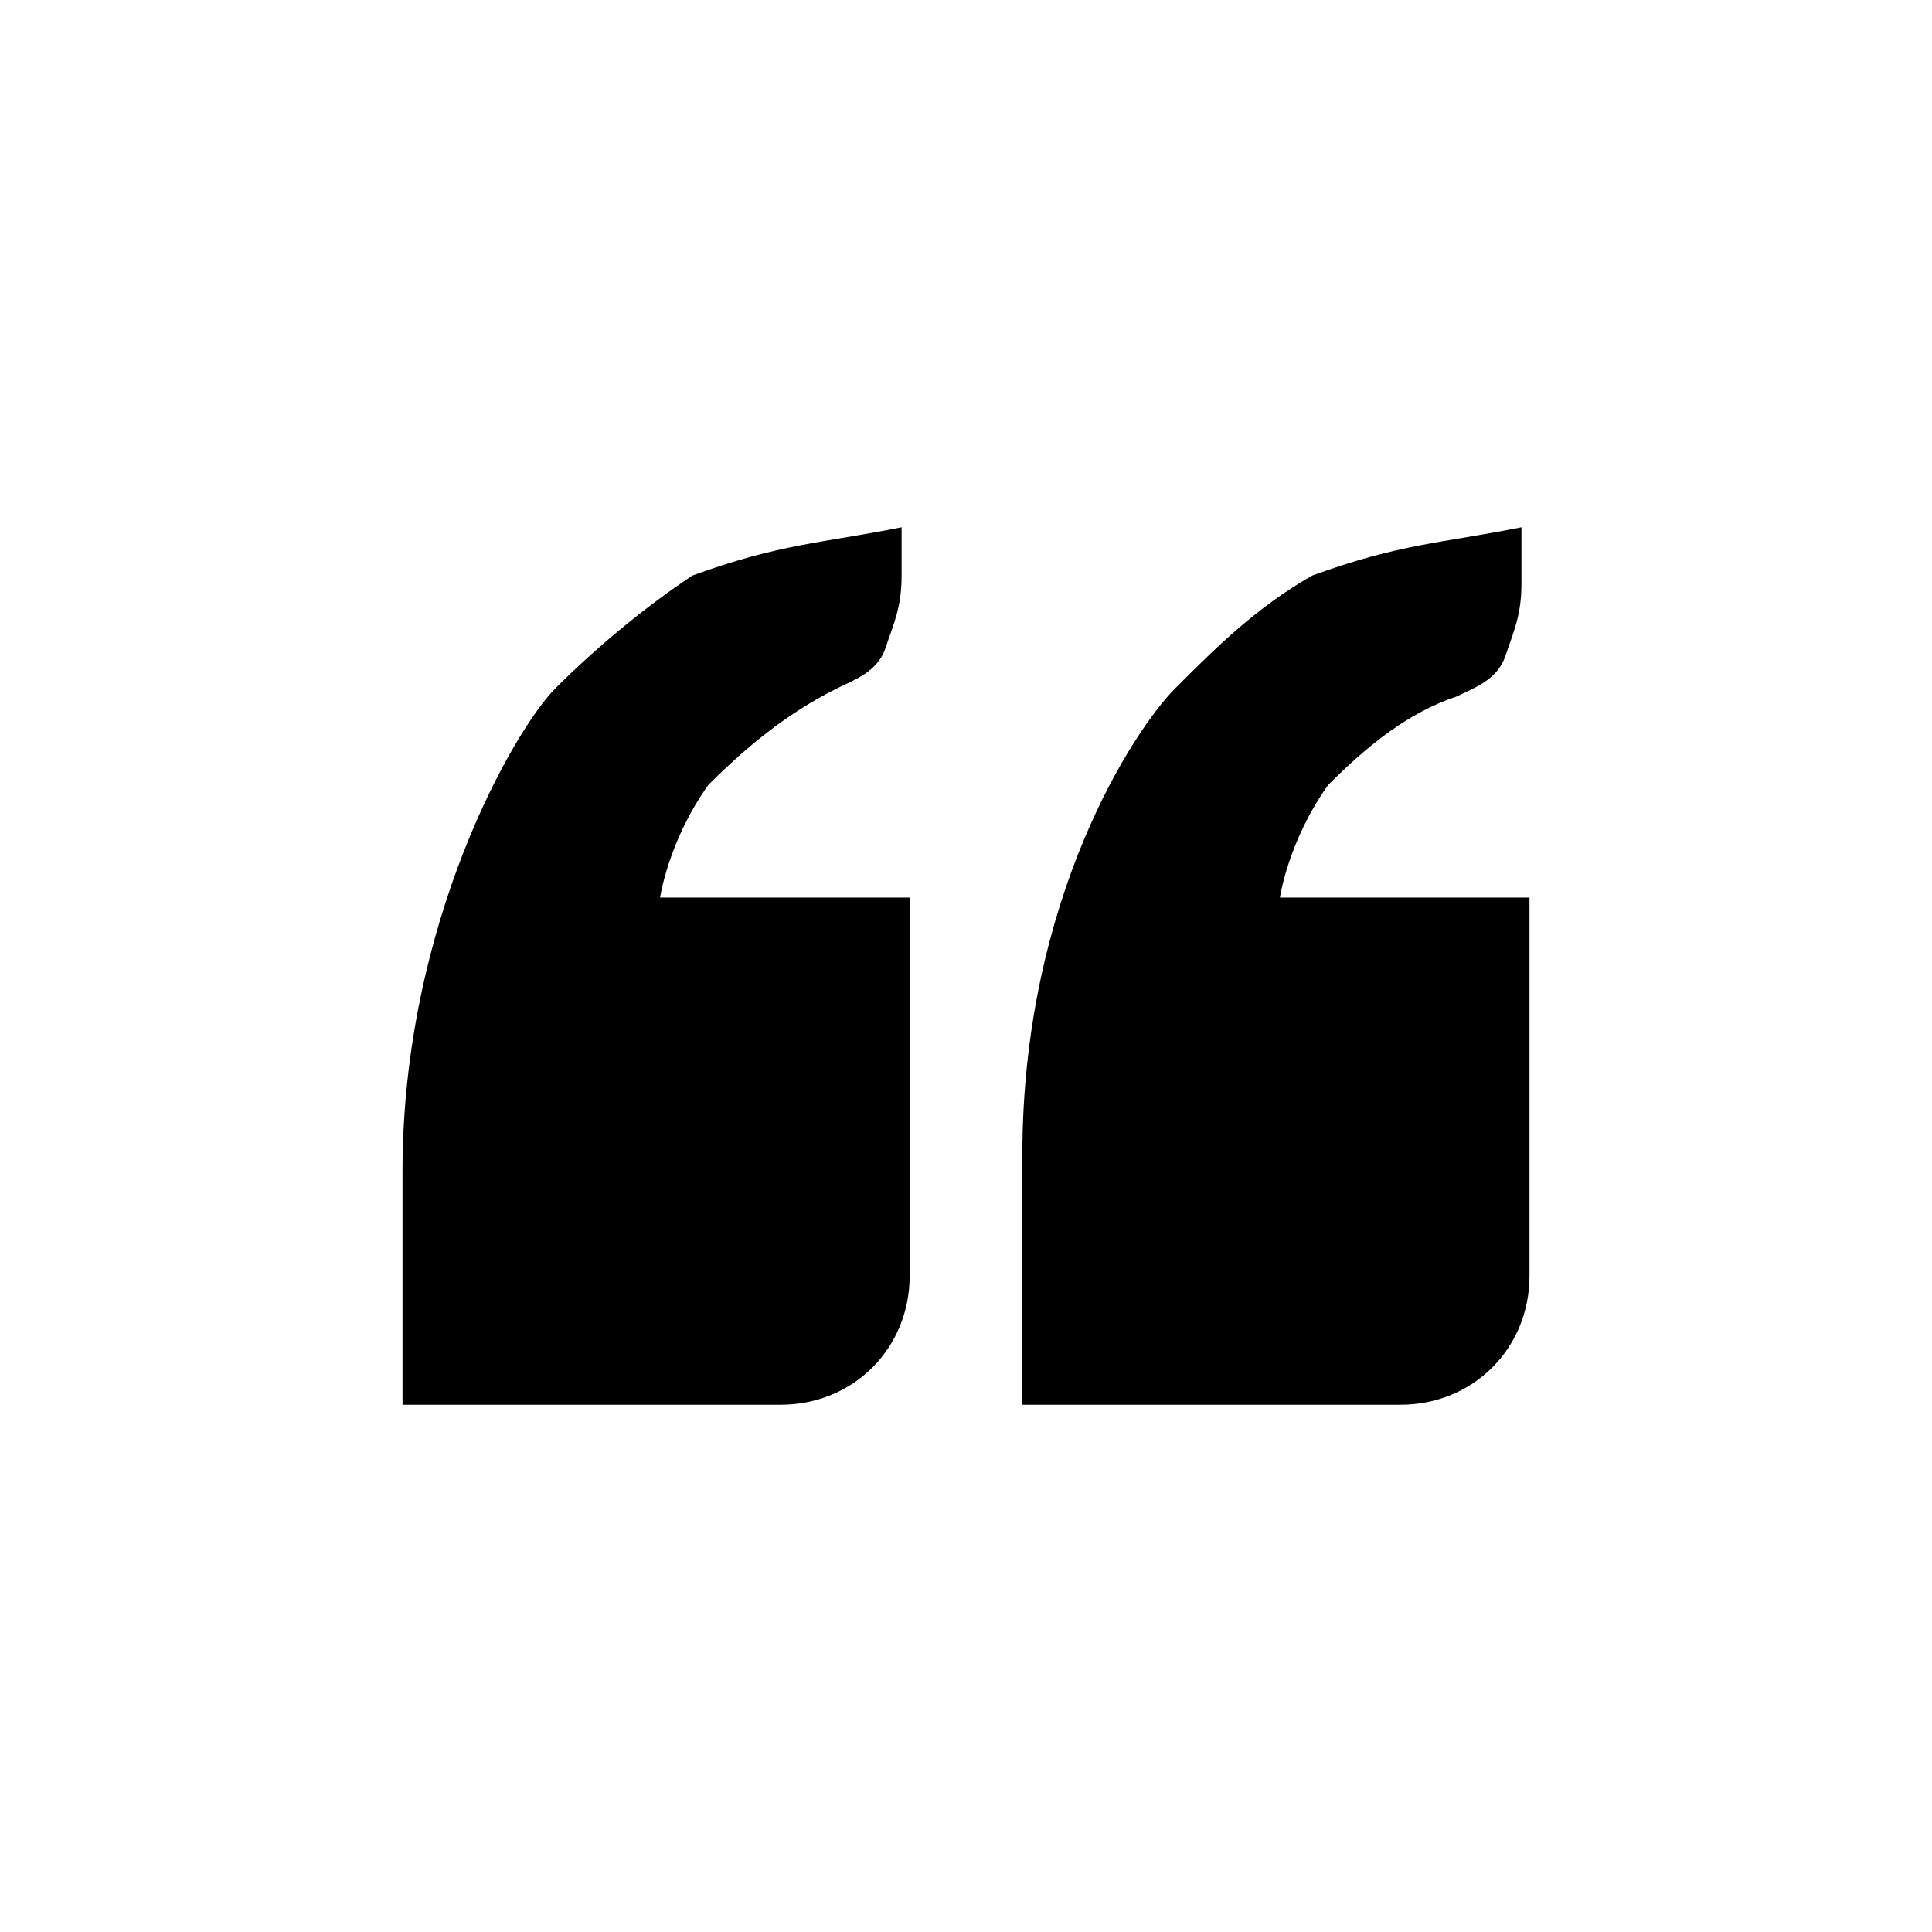
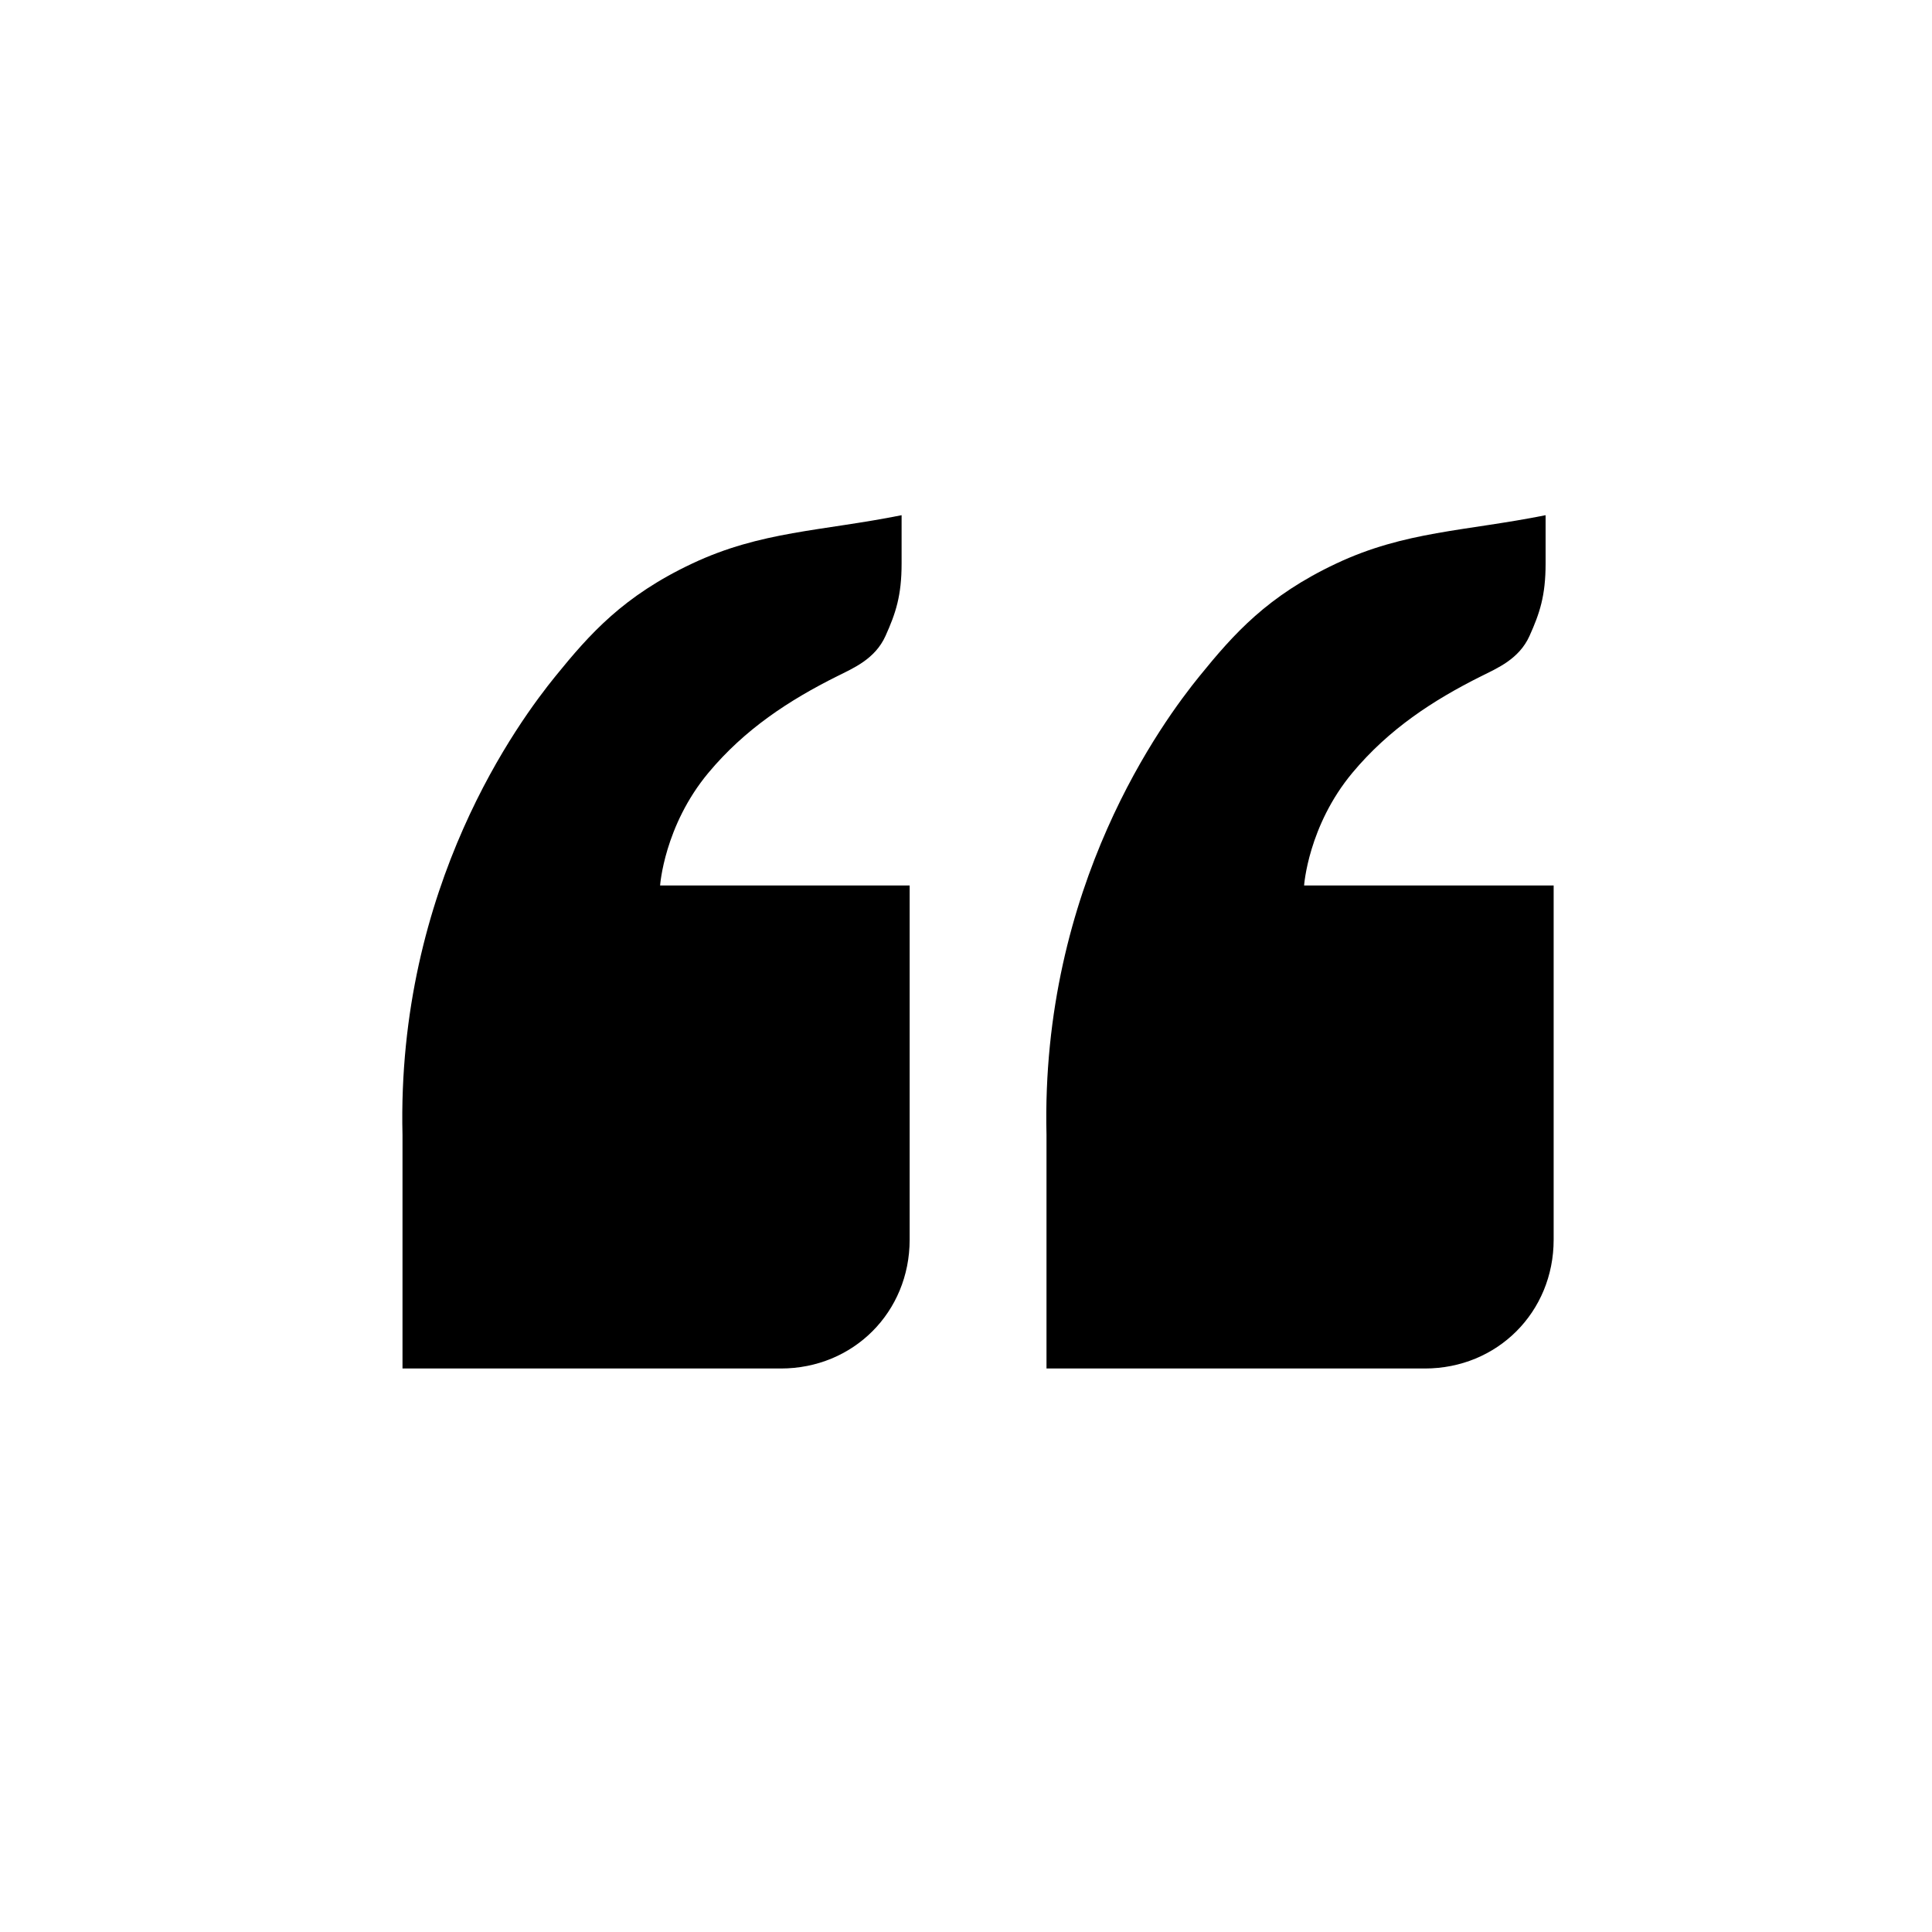
- <svg xmlns="http://www.w3.org/2000/svg" width="24" height="24" viewBox="0 0 24 24">
-   <g id="g3226">
-     <path d="M18.1 8.65c.2-.1.5-.2.6-.5.1-.3.2-.5.2-.9v-.7c-1 .2-1.5.2-2.6.6-.7.4-1.2.9-1.7 1.4-.5.5-1.9 2.6-1.9 5.8v3.1h4.7c.9 0 1.6-.7 1.6-1.6v-4.7h-3.1s.1-.7.6-1.4c.5-.5 1-.9 1.6-1.1zm-11.2-.1c-.5.5-1.9 2.9-1.9 6v2.9h4.7c.9 0 1.6-.7 1.6-1.6v-4.7H8.2s.1-.7.6-1.4c.5-.5 1-.9 1.6-1.2.2-.1.5-.2.6-.5.1-.3.2-.5.2-.9v-.6c-1 .2-1.5.2-2.6.6-.6.4-1.2.9-1.7 1.4z" id="path3228" />
+ <svg xmlns="http://www.w3.org/2000/svg" xmlns:xlink="http://www.w3.org/1999/xlink" width="24" height="24" viewBox="0 0 24 24">
+   <g id="quotes">
+     <path id="quote" d="M6.9 8.4c-.446.55-1.974 2.6-1.9 5.7V17h4.7c.9 0 1.6-.7 1.6-1.6V11H8.2s.05-.74.6-1.4c.453-.543 1-.9 1.6-1.2.2-.1.47-.212.6-.5.127-.282.2-.5.2-.9v-.6c-1 .2-1.744.197-2.6.6-.856.403-1.272.873-1.7 1.4z" />
  </g>
+   <use transform="translate(8)" id="quote2" width="24" height="24" xlink:href="#quote" />
</svg>
